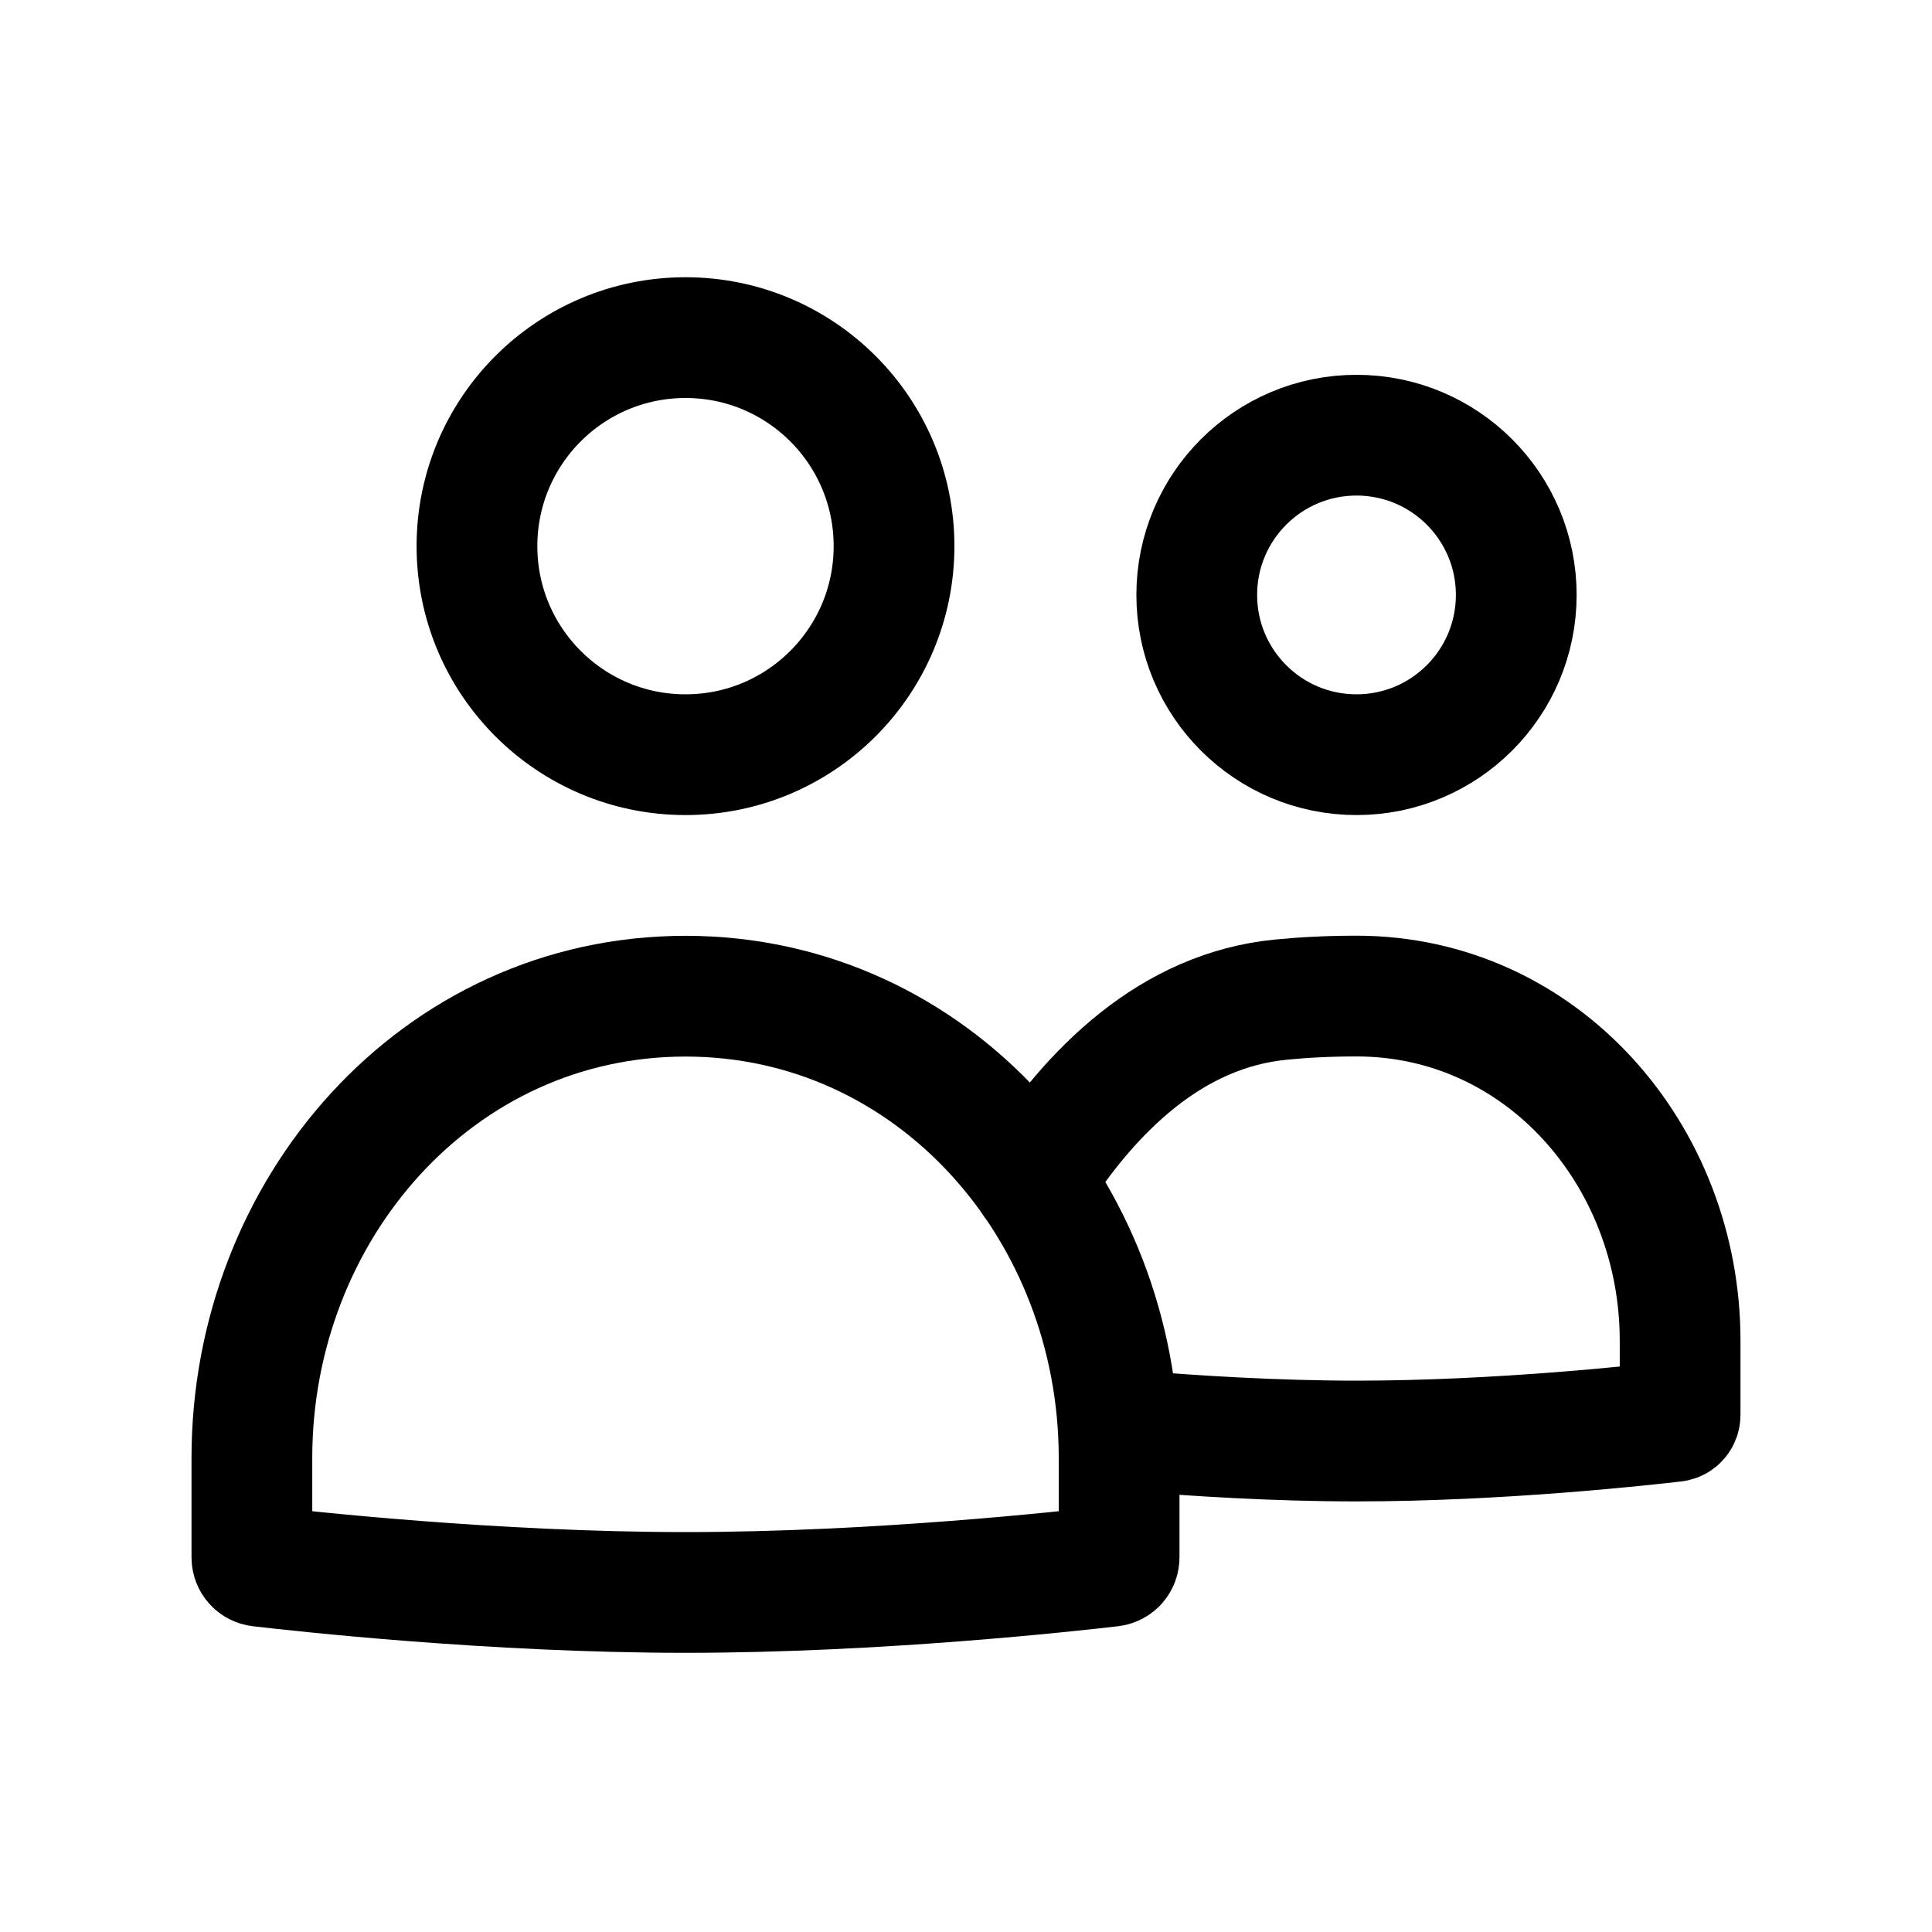
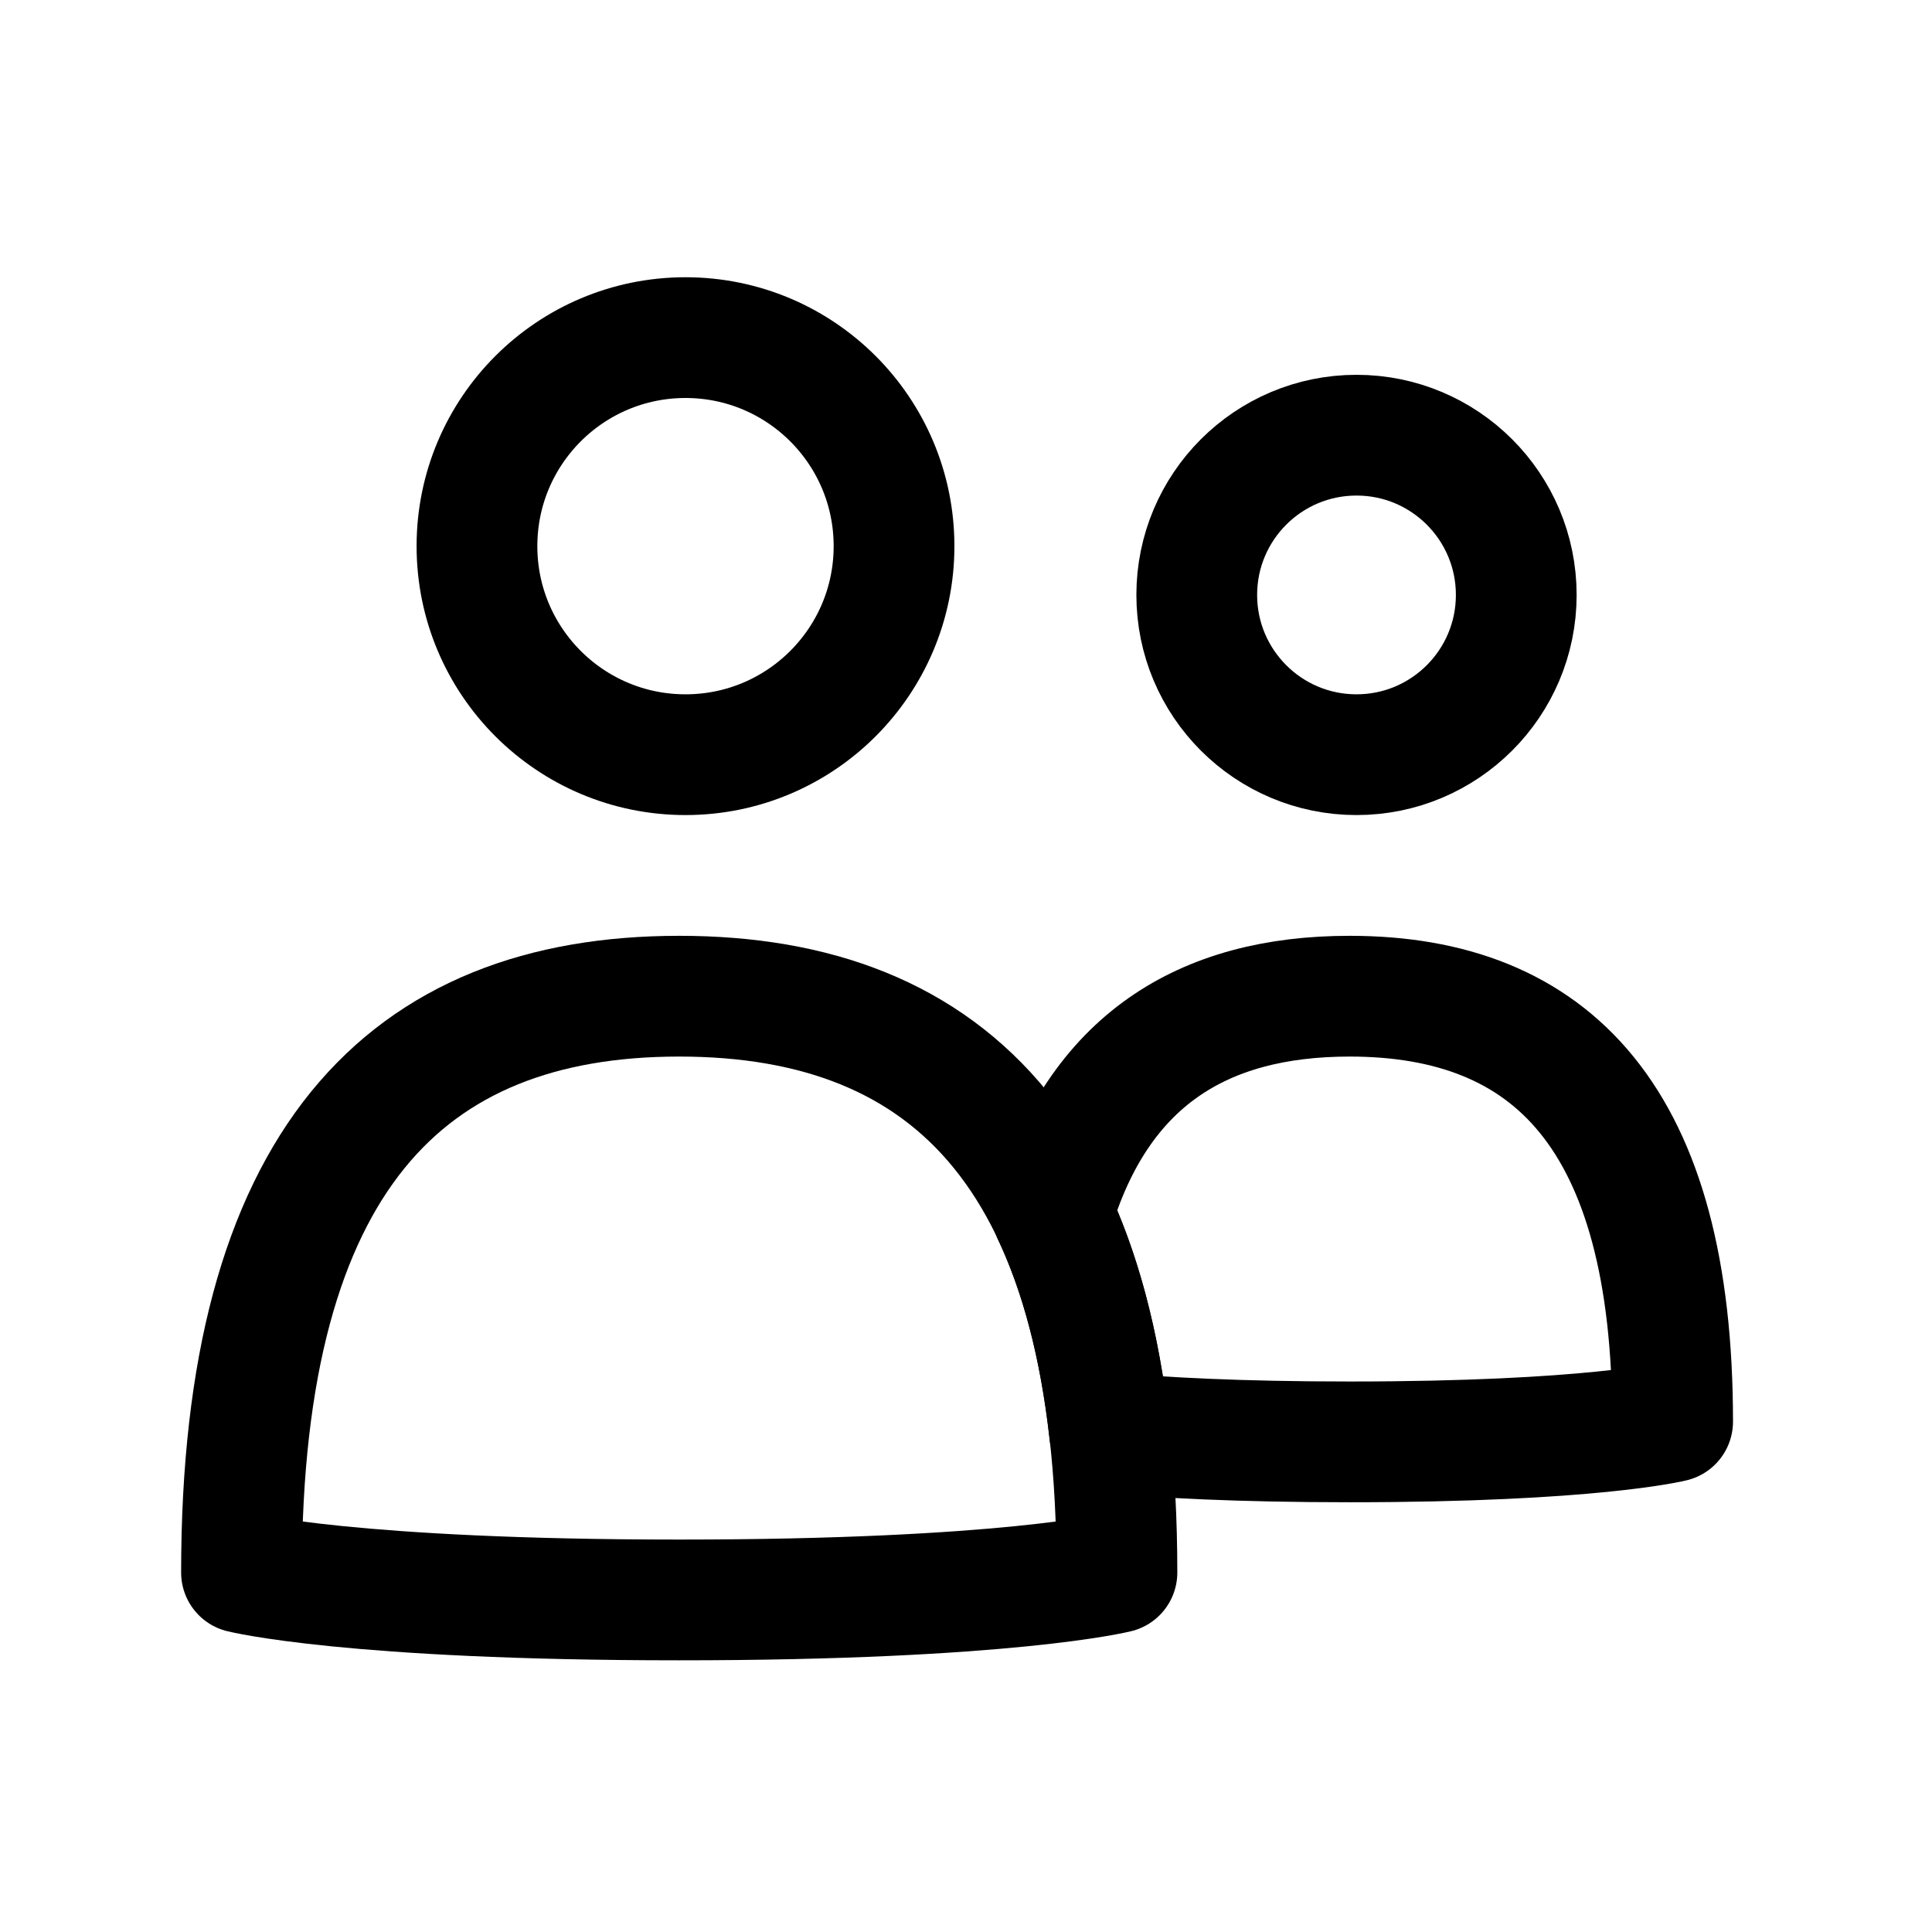
<svg xmlns="http://www.w3.org/2000/svg" width="16" height="16" viewBox="0 0 16 16" fill="none">
  <circle cx="5.677" cy="4.523" r="1.727" stroke="black" stroke-linecap="round" stroke-linejoin="round" />
  <circle cx="11.234" cy="4.927" r="1.323" stroke="black" stroke-linecap="round" stroke-linejoin="round" />
-   <path d="M9.383 11.849C9.886 11.891 10.56 11.934 11.234 11.934C12.425 11.934 13.615 11.801 13.866 11.772C13.894 11.769 13.914 11.745 13.914 11.717V11.103C13.914 9.568 12.769 8.249 11.234 8.249C11.002 8.249 10.792 8.26 10.603 8.279C9.707 8.368 9.038 9.02 8.555 9.78" stroke="black" stroke-linecap="round" stroke-linejoin="round" />
-   <path d="M2.086 12.074C2.086 10.018 3.62 8.25 5.677 8.25C7.733 8.25 9.268 10.018 9.268 12.074V12.897C9.268 12.935 9.241 12.966 9.203 12.971C8.867 13.01 7.272 13.188 5.677 13.188C4.082 13.188 2.487 13.01 2.151 12.971C2.113 12.966 2.086 12.935 2.086 12.897V12.074Z" stroke="black" stroke-linecap="round" stroke-linejoin="round" />
+   <path d="M9.25 13.023C9.25 9.614 7.891 8.25 5.625 8.25C3.359 8.25 2 9.614 2 13.023C2 13.023 2.906 13.25 5.625 13.25C8.344 13.25 9.25 13.023 9.25 13.023Z" stroke="black" stroke-linecap="round" stroke-linejoin="round" />
+   <path d="M11.177 8.25C12.849 8.25 13.852 9.257 13.852 11.773C13.852 11.773 13.184 11.941 11.177 11.941C10.252 11.941 9.612 11.905 9.189 11.866C9.109 11.145 8.949 10.544 8.717 10.052C9.095 8.786 9.957 8.25 11.177 8.25Z" stroke="black" stroke-linecap="round" stroke-linejoin="round" />
</svg>
